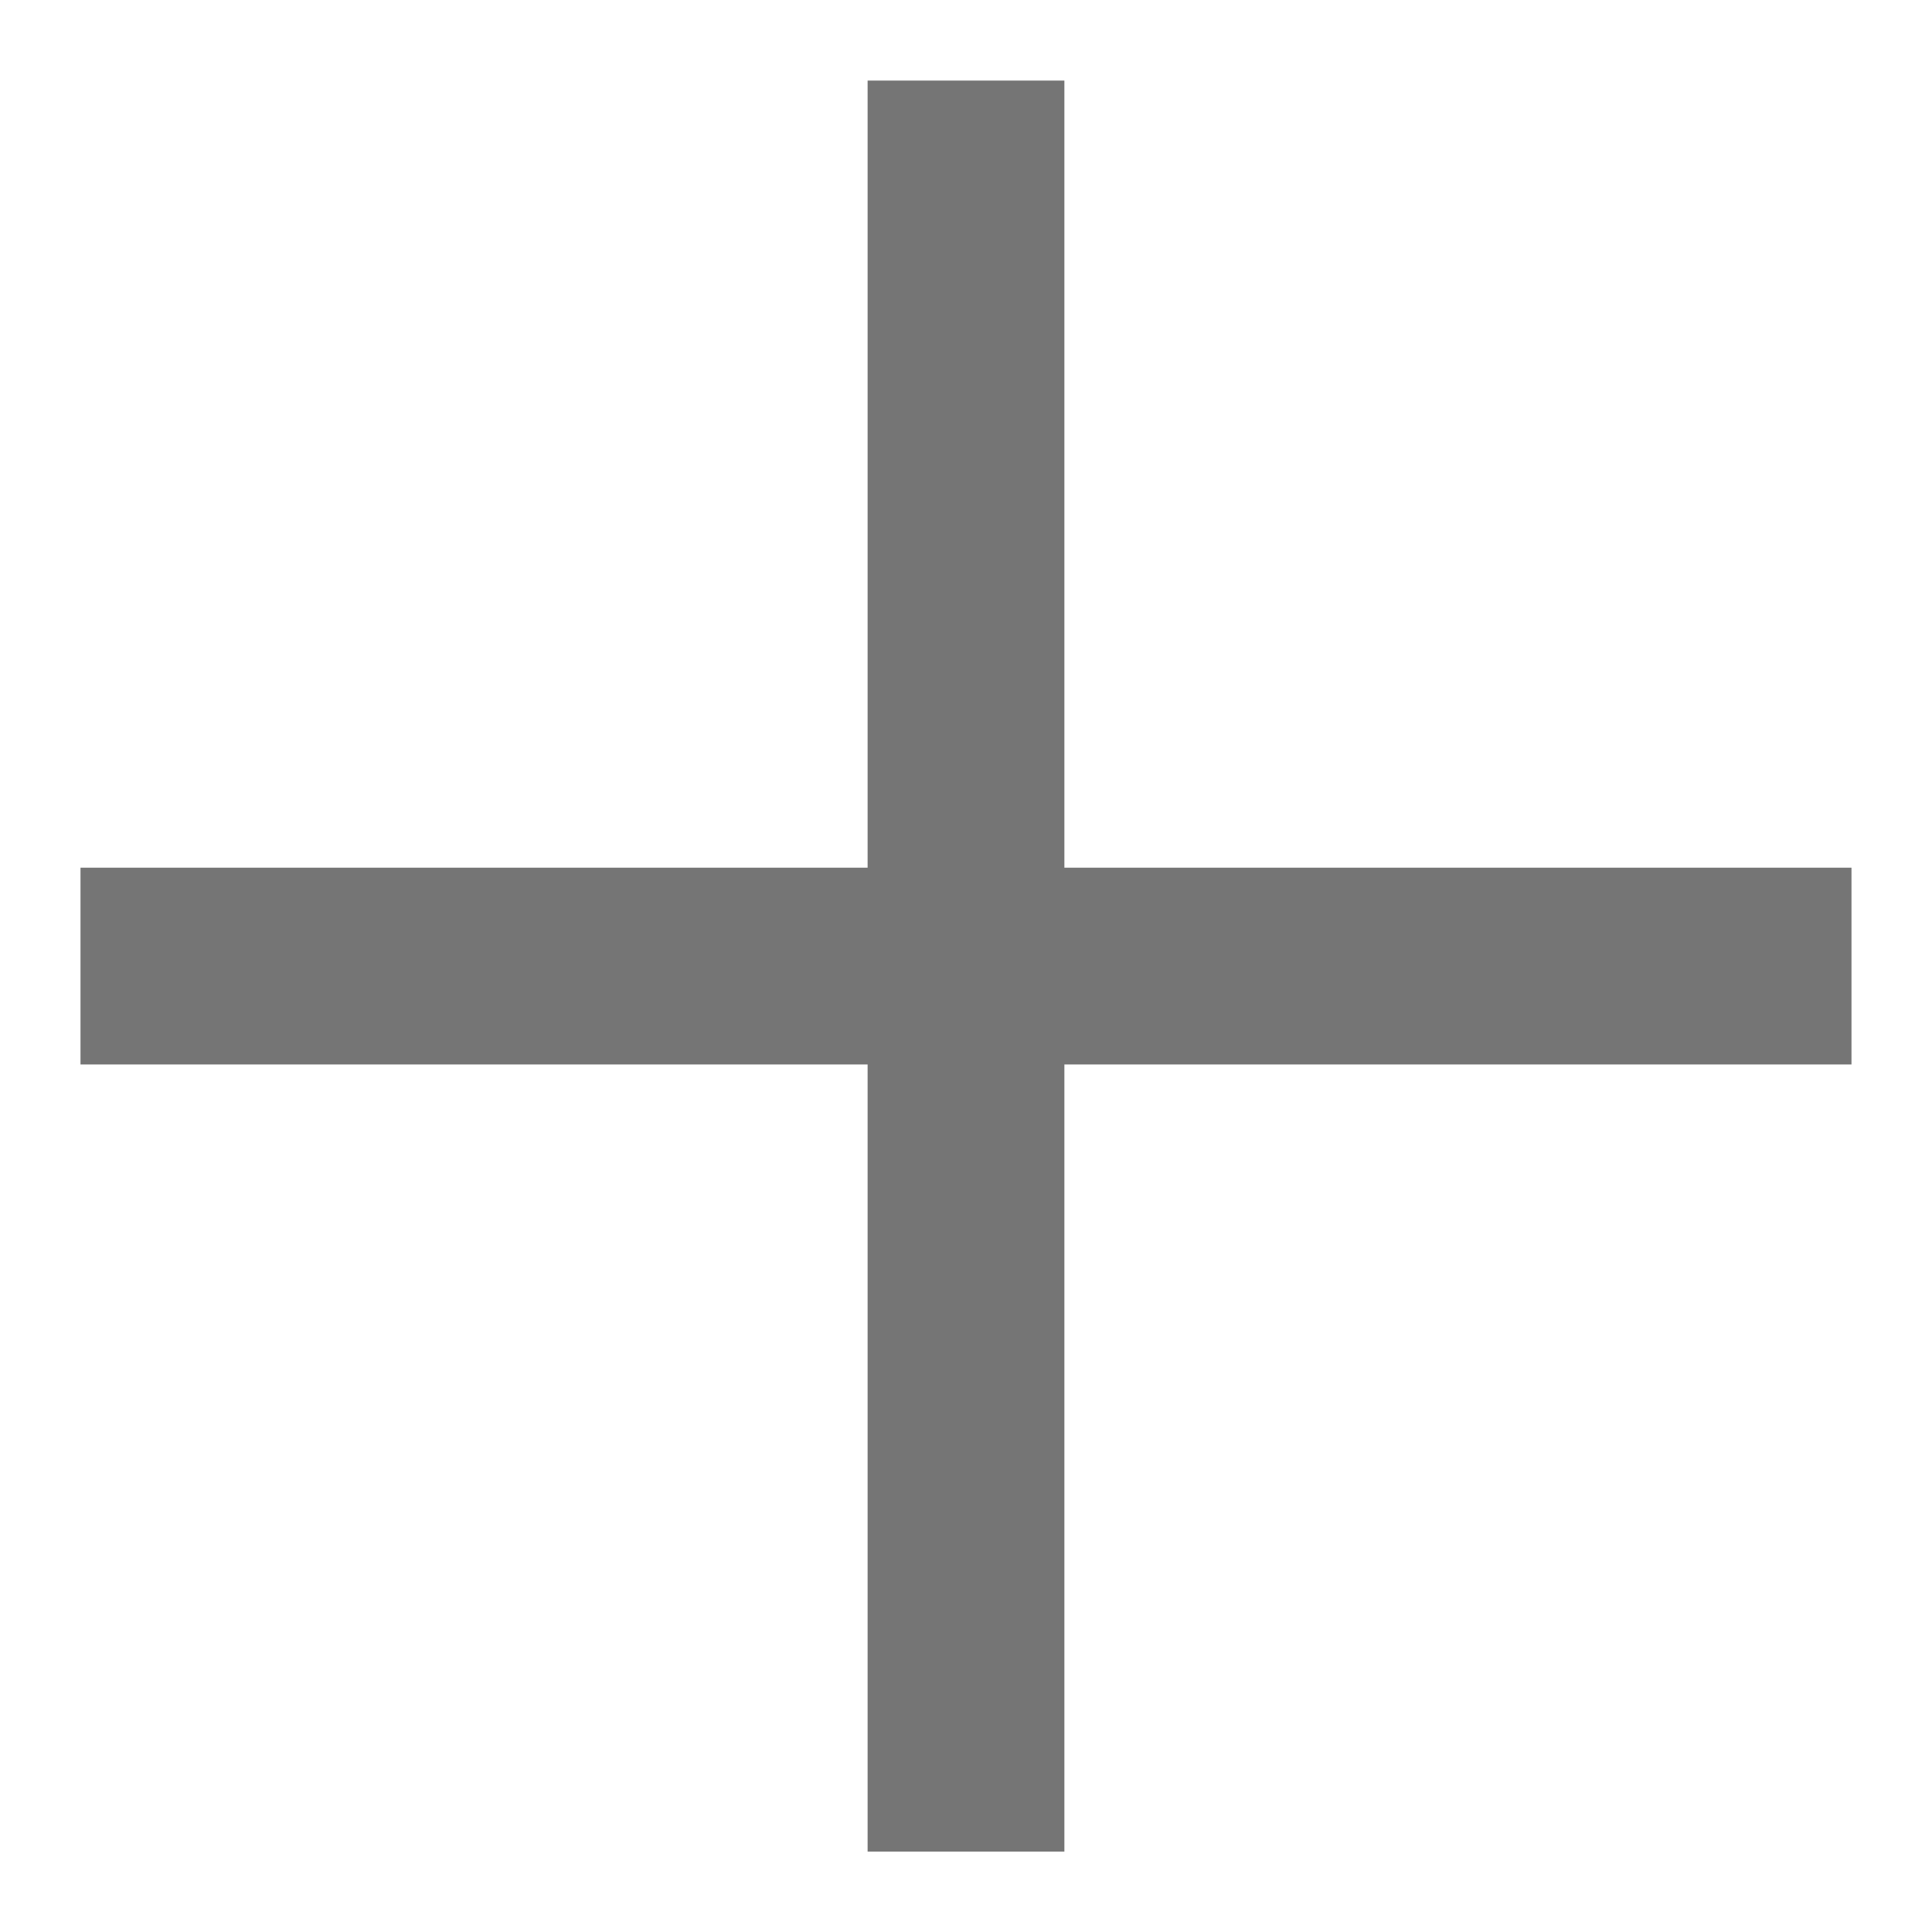
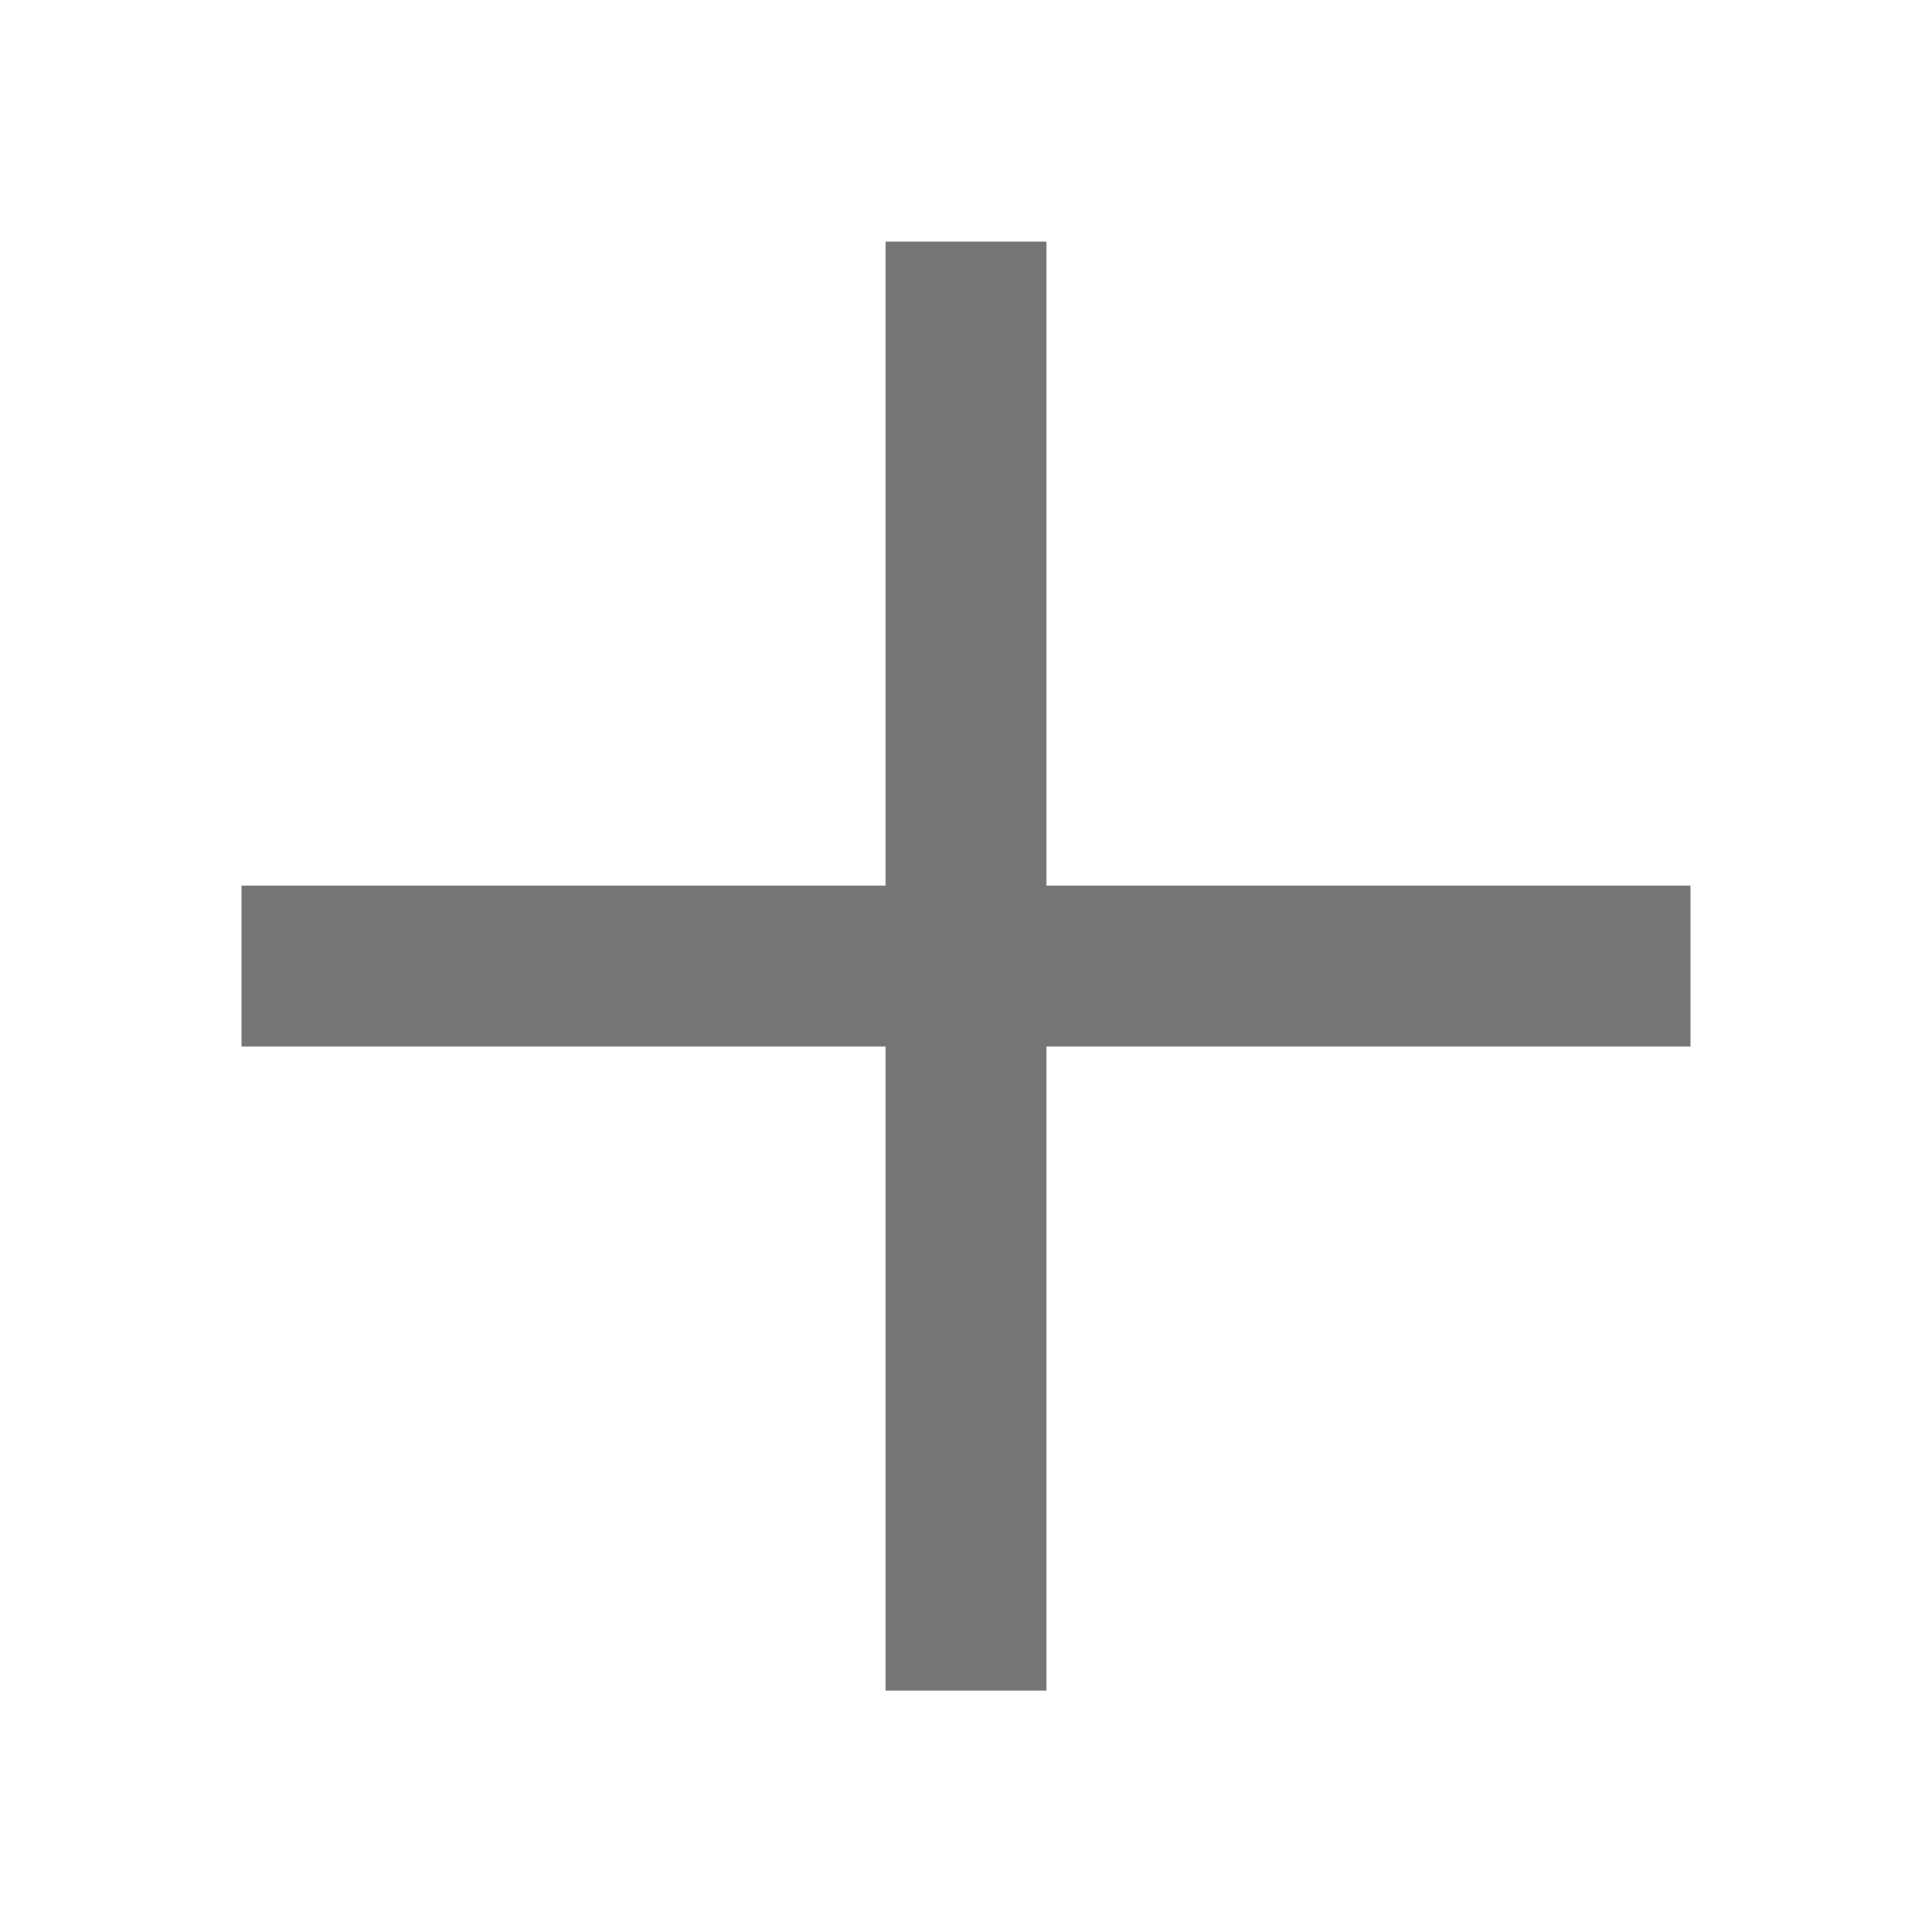
<svg xmlns="http://www.w3.org/2000/svg" width="100%" height="100%" viewBox="0 0 24 24" version="1.1" xml:space="preserve" style="fill-rule:evenodd;clip-rule:evenodd;stroke-linejoin:round;stroke-miterlimit:1.414;">
-   <g id="Line_Icons" transform="matrix(1.22222,0,0,1.22222,-2.66671,-2.66693)">
-     <path d="M21,11.001L13,11.001L13,3.001L11,3.001L11,11.001L3,11.001L3,13.001L11,13.001L11,21.001L13,21.001L13,13.001L21,13.001L21,11.001Z" style="fill:rgb(117,117,117);fill-rule:nonzero;" />
-   </g>
+   <path d="M21,11.001L13,11.001L13,3.001L11,3.001L11,11.001L3,11.001L3,13.001L11,13.001L11,21.001L13,21.001L13,13.001L21,13.001L21,11.001Z" style="fill:rgb(117,117,117);fill-rule:nonzero;" />
</svg>
